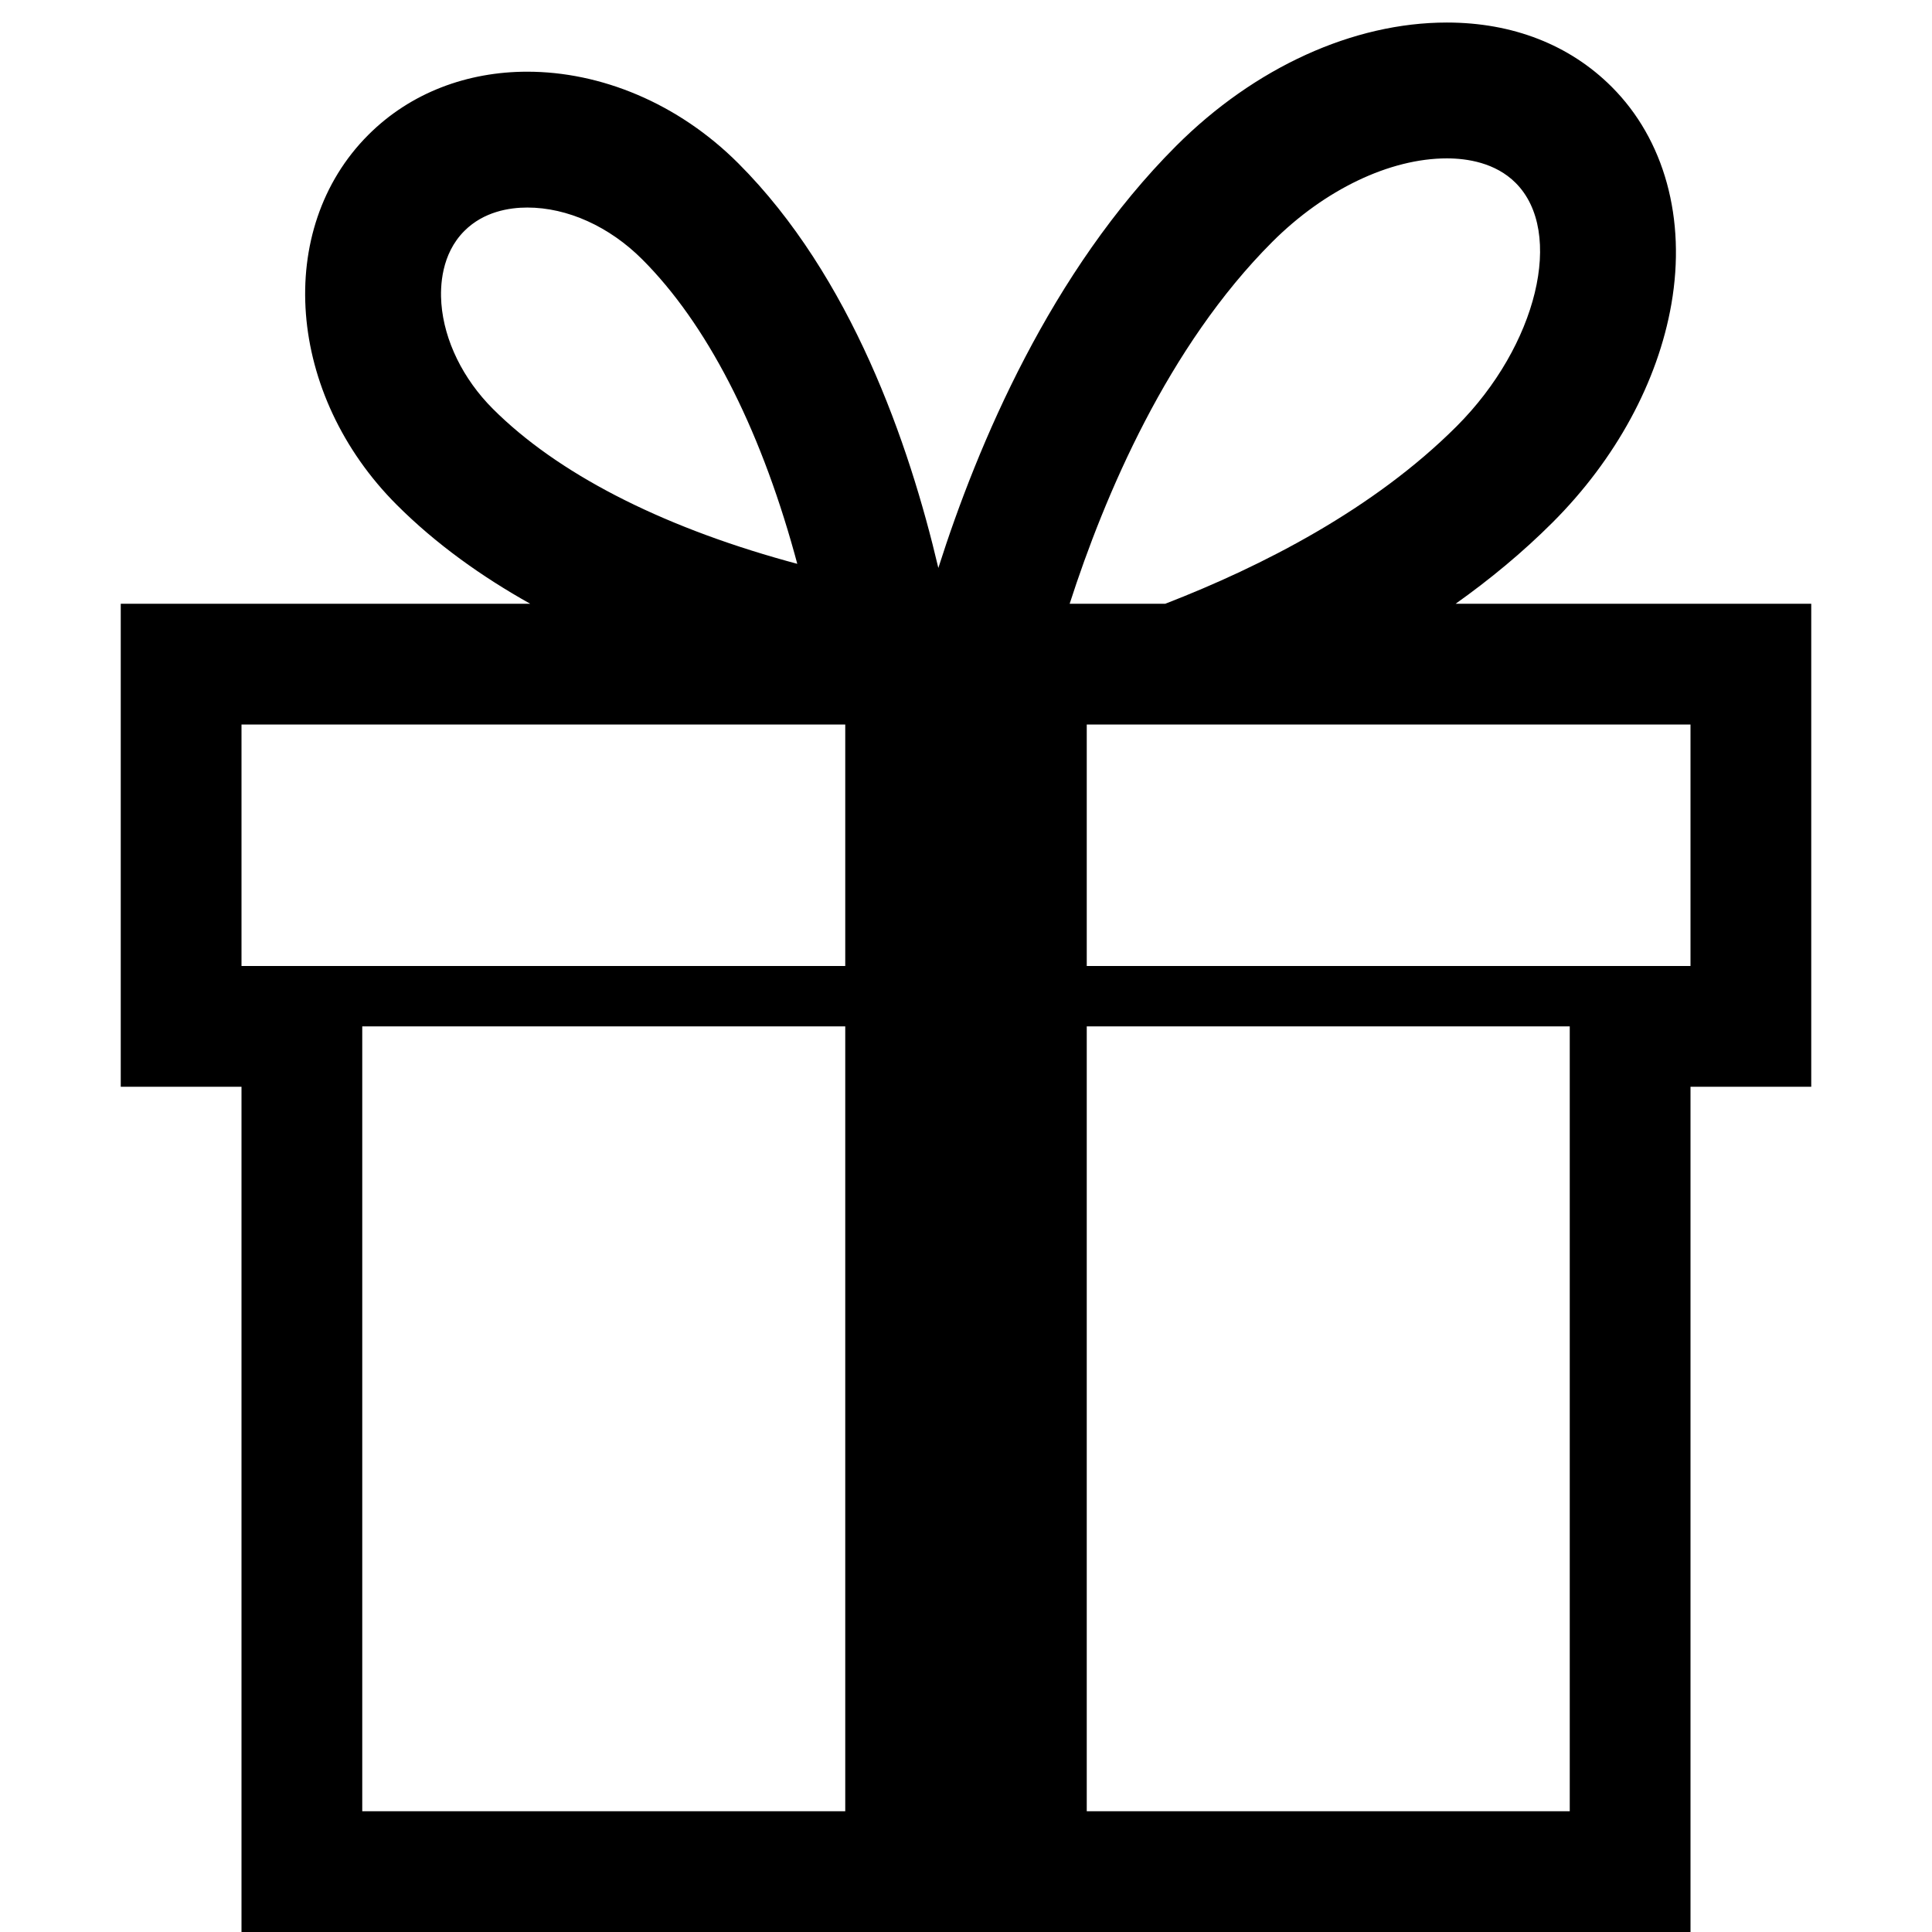
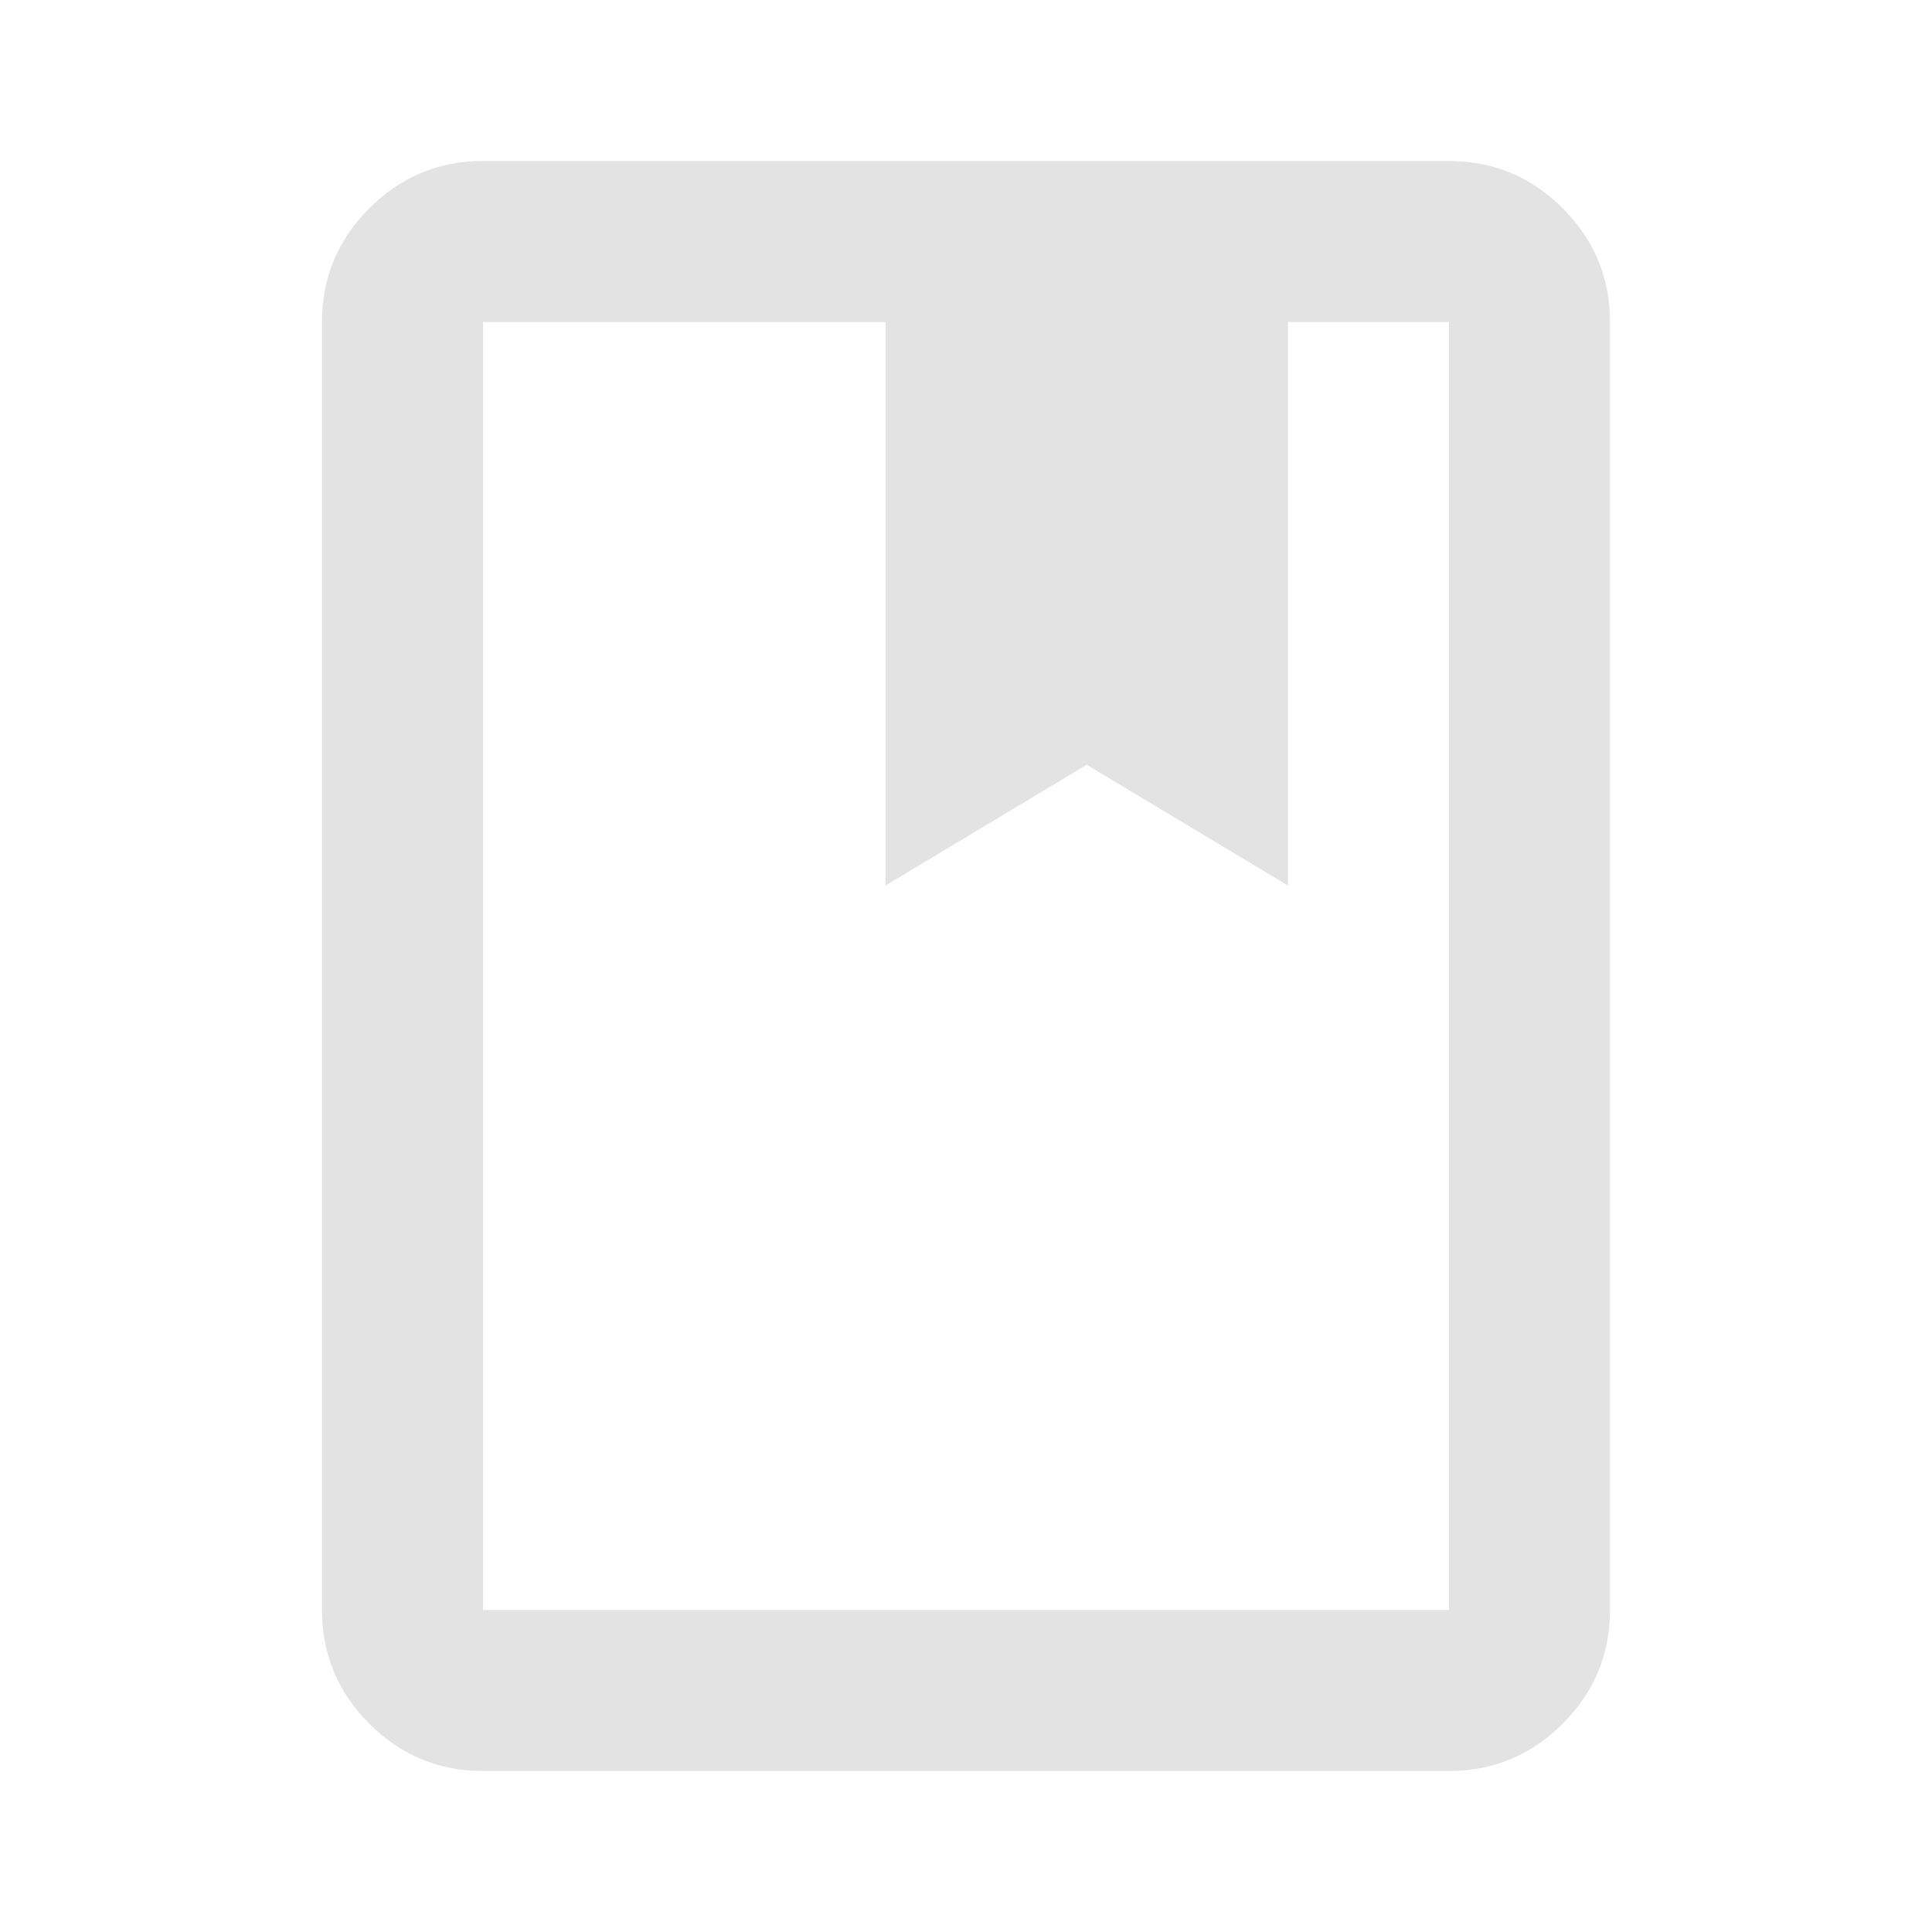
- <svg xmlns="http://www.w3.org/2000/svg" version="1.1" width="512" height="512" viewBox="0 0 512 512">
-   <g id="icomoon-ignore">
- </g>
-   <path d="M385.758 160c9.063-6.44 17.756-13.608 25.722-21.574 16.701-16.701 27.873-37.25 31.456-57.861 3.929-22.593-1.836-43.57-15.815-57.55-11.15-11.149-26.255-17.043-43.682-17.043-24.816 0-50.961 11.912-71.73 32.681-33.238 33.238-52.613 79.119-63.038 111.861-7.72-32.901-23.103-77.322-53.009-107.229-16.047-16.046-36.557-24.285-55.923-24.285-15.827 0-30.89 5.502-42.13 16.743-24.993 24.994-21.616 68.893 7.543 98.052 10.396 10.396 22.549 19.031 35.36 26.206h-108.512v128h32v224h384v-224.001h32v-128h-94.242zM337.163 64.109c13.862-13.862 31.161-22.137 46.275-22.137 5.35 0 12.854 1.127 18.225 6.499 13.015 13.014 5.706 43.154-15.64 64.499-21.973 21.973-51.53 37.084-77.216 47.030h-25.336c9.284-28.774 26.029-68.228 53.692-95.891zM116.967 80.445c-0.351-4.56-0.025-13.124 6.098-19.247 5.122-5.122 11.894-6.198 16.674-6.198v0c10.629 0 21.734 5.008 30.466 13.74 16.936 16.936 30.883 43.886 40.334 77.938 0.255 0.92 0.504 1.835 0.748 2.743-0.908-0.243-1.823-0.492-2.743-0.748-34.052-9.452-61.001-23.399-77.937-40.335-7.914-7.913-12.885-18.080-13.64-27.893zM224 480h-128v-208h128v208zM224 256h-160v-64h160v64zM416 480h-128v-208h128v208zM448 256h-160v-64h160v64z" />
+ <svg xmlns="http://www.w3.org/2000/svg" height="24px" viewBox="0 -960 960 960" width="24px" fill="#e3e3e3">
+   <path d="M240-80q-33 0-56.5-23.5T160-160v-640q0-33 23.5-56.5T240-880h480q33 0 56.5 23.5T800-800v640q0 33-23.5 56.5T720-80H240Zm0-80h480v-640h-80v280l-100-60-100 60v-280H240v640Zm0 0v-640 640Zm200-360 100-60 100 60-100-60-100 60Z" />
</svg>
